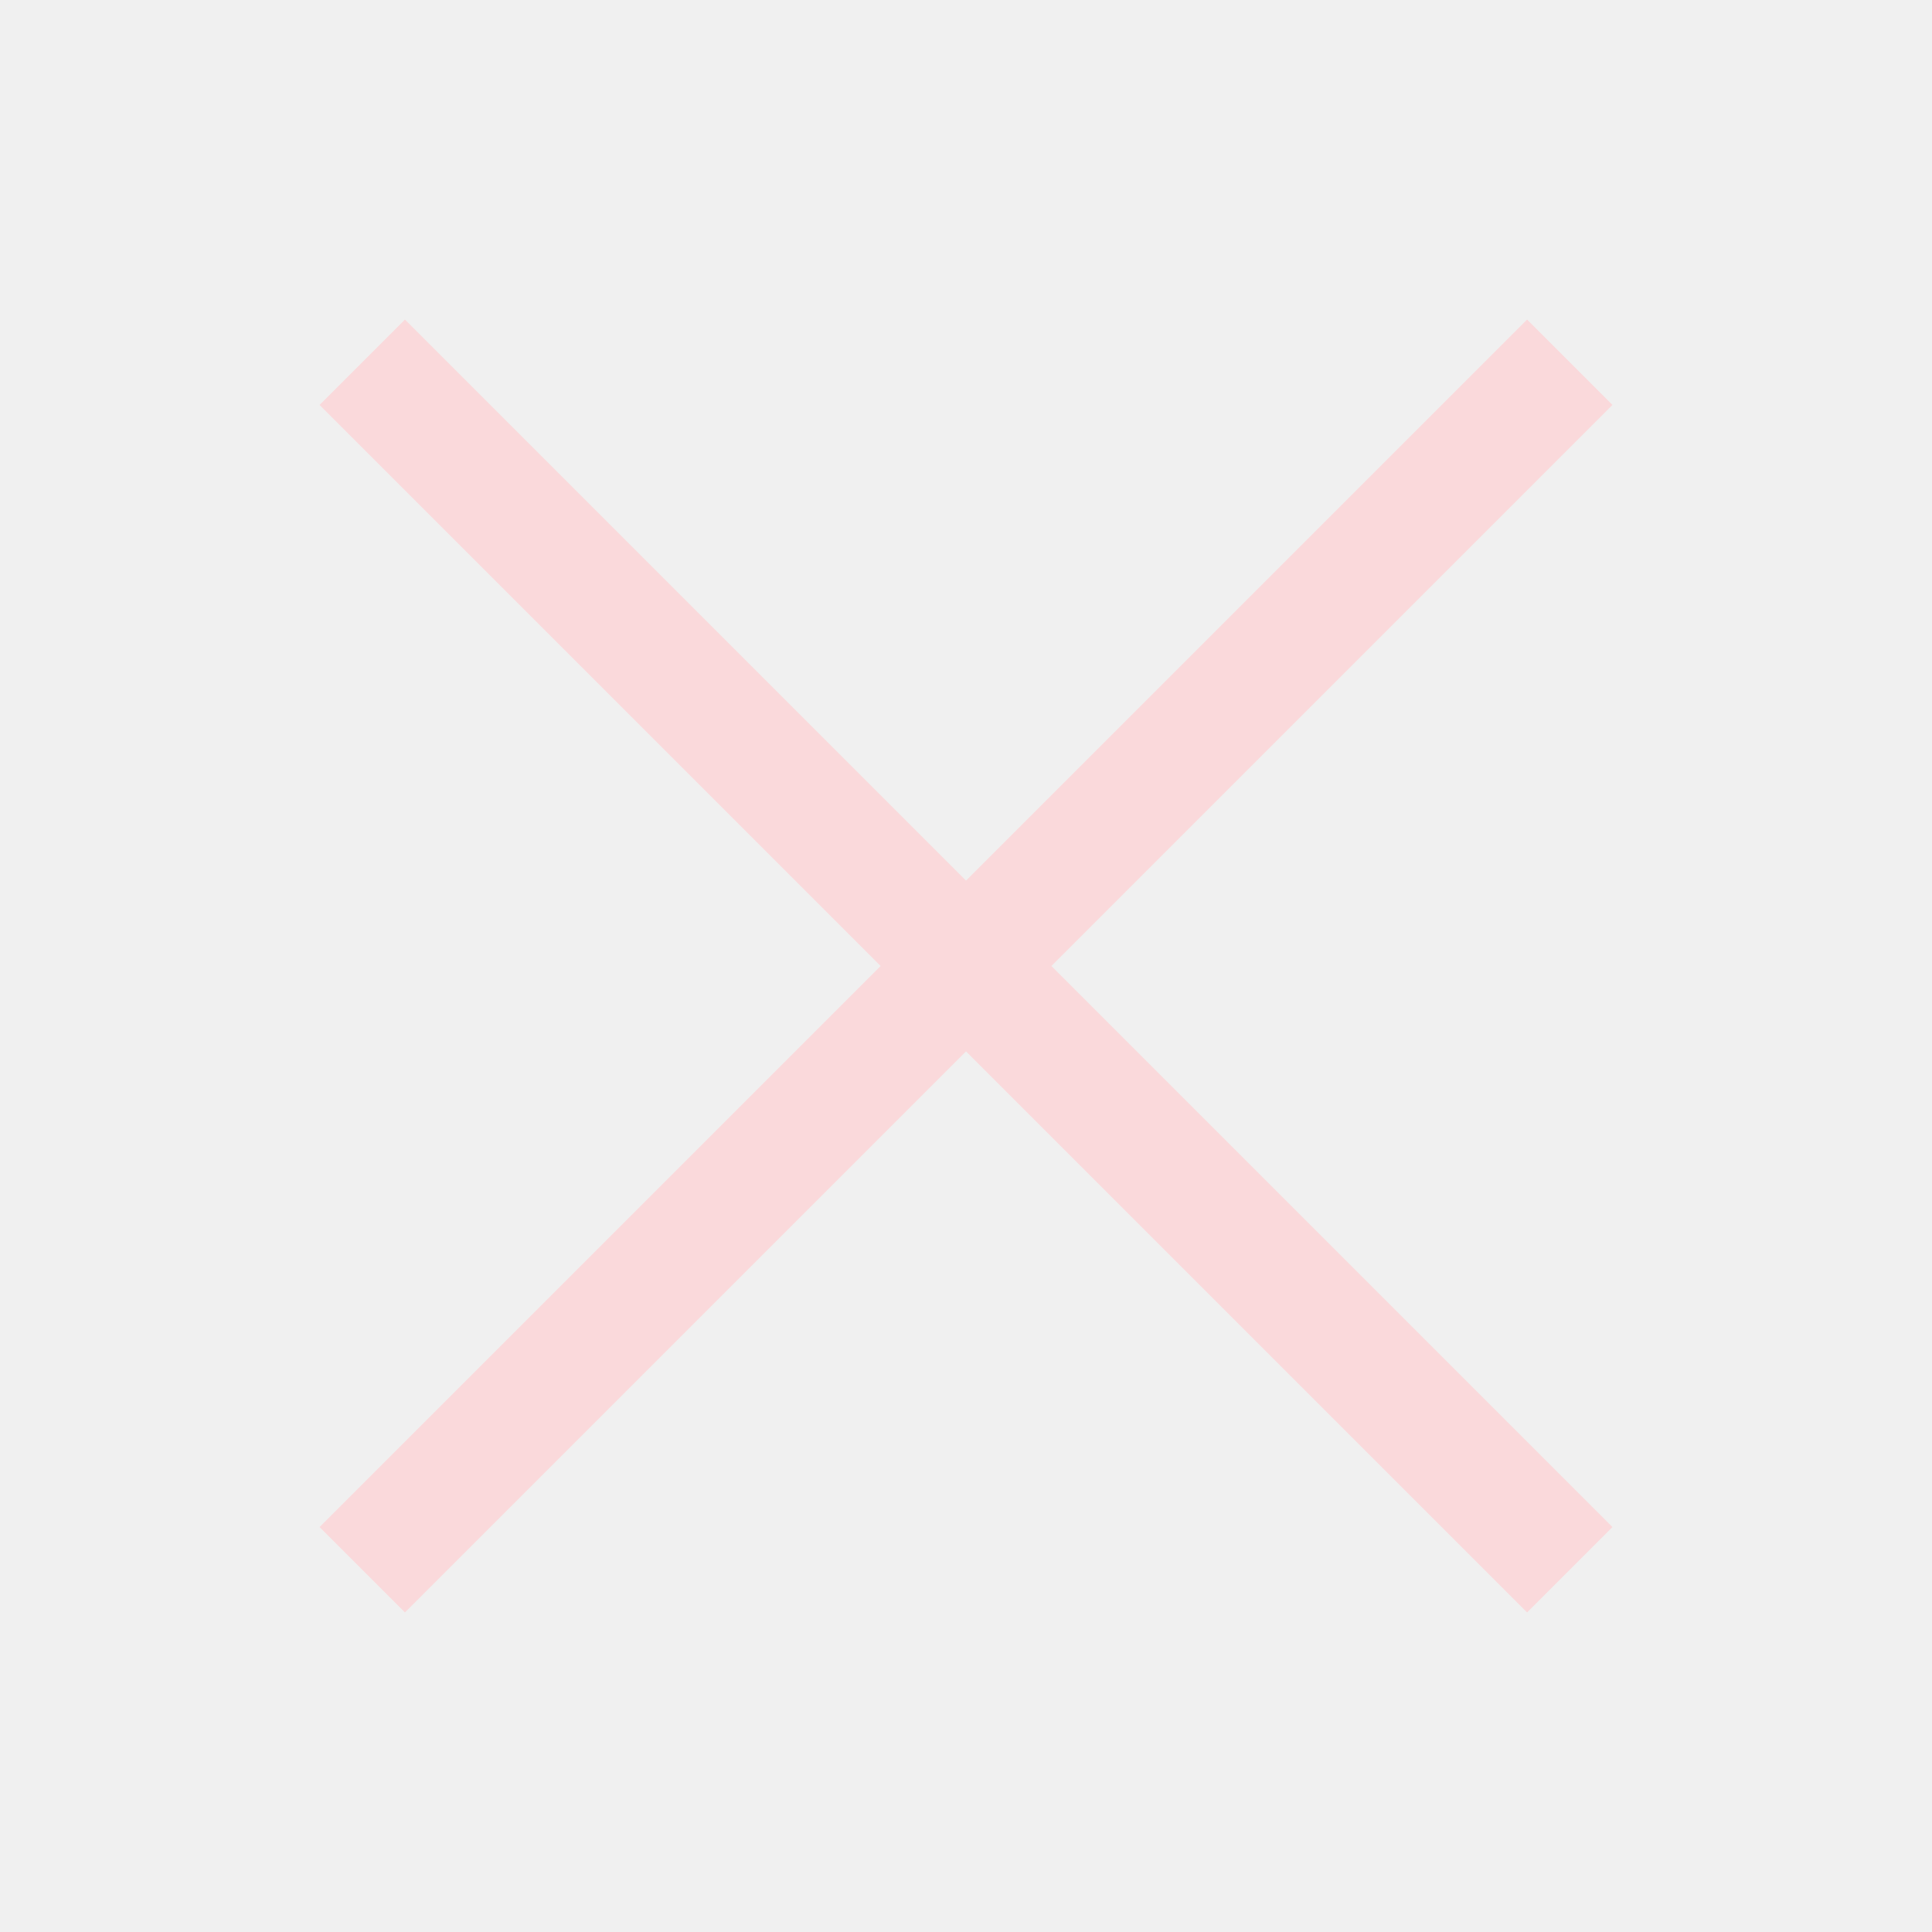
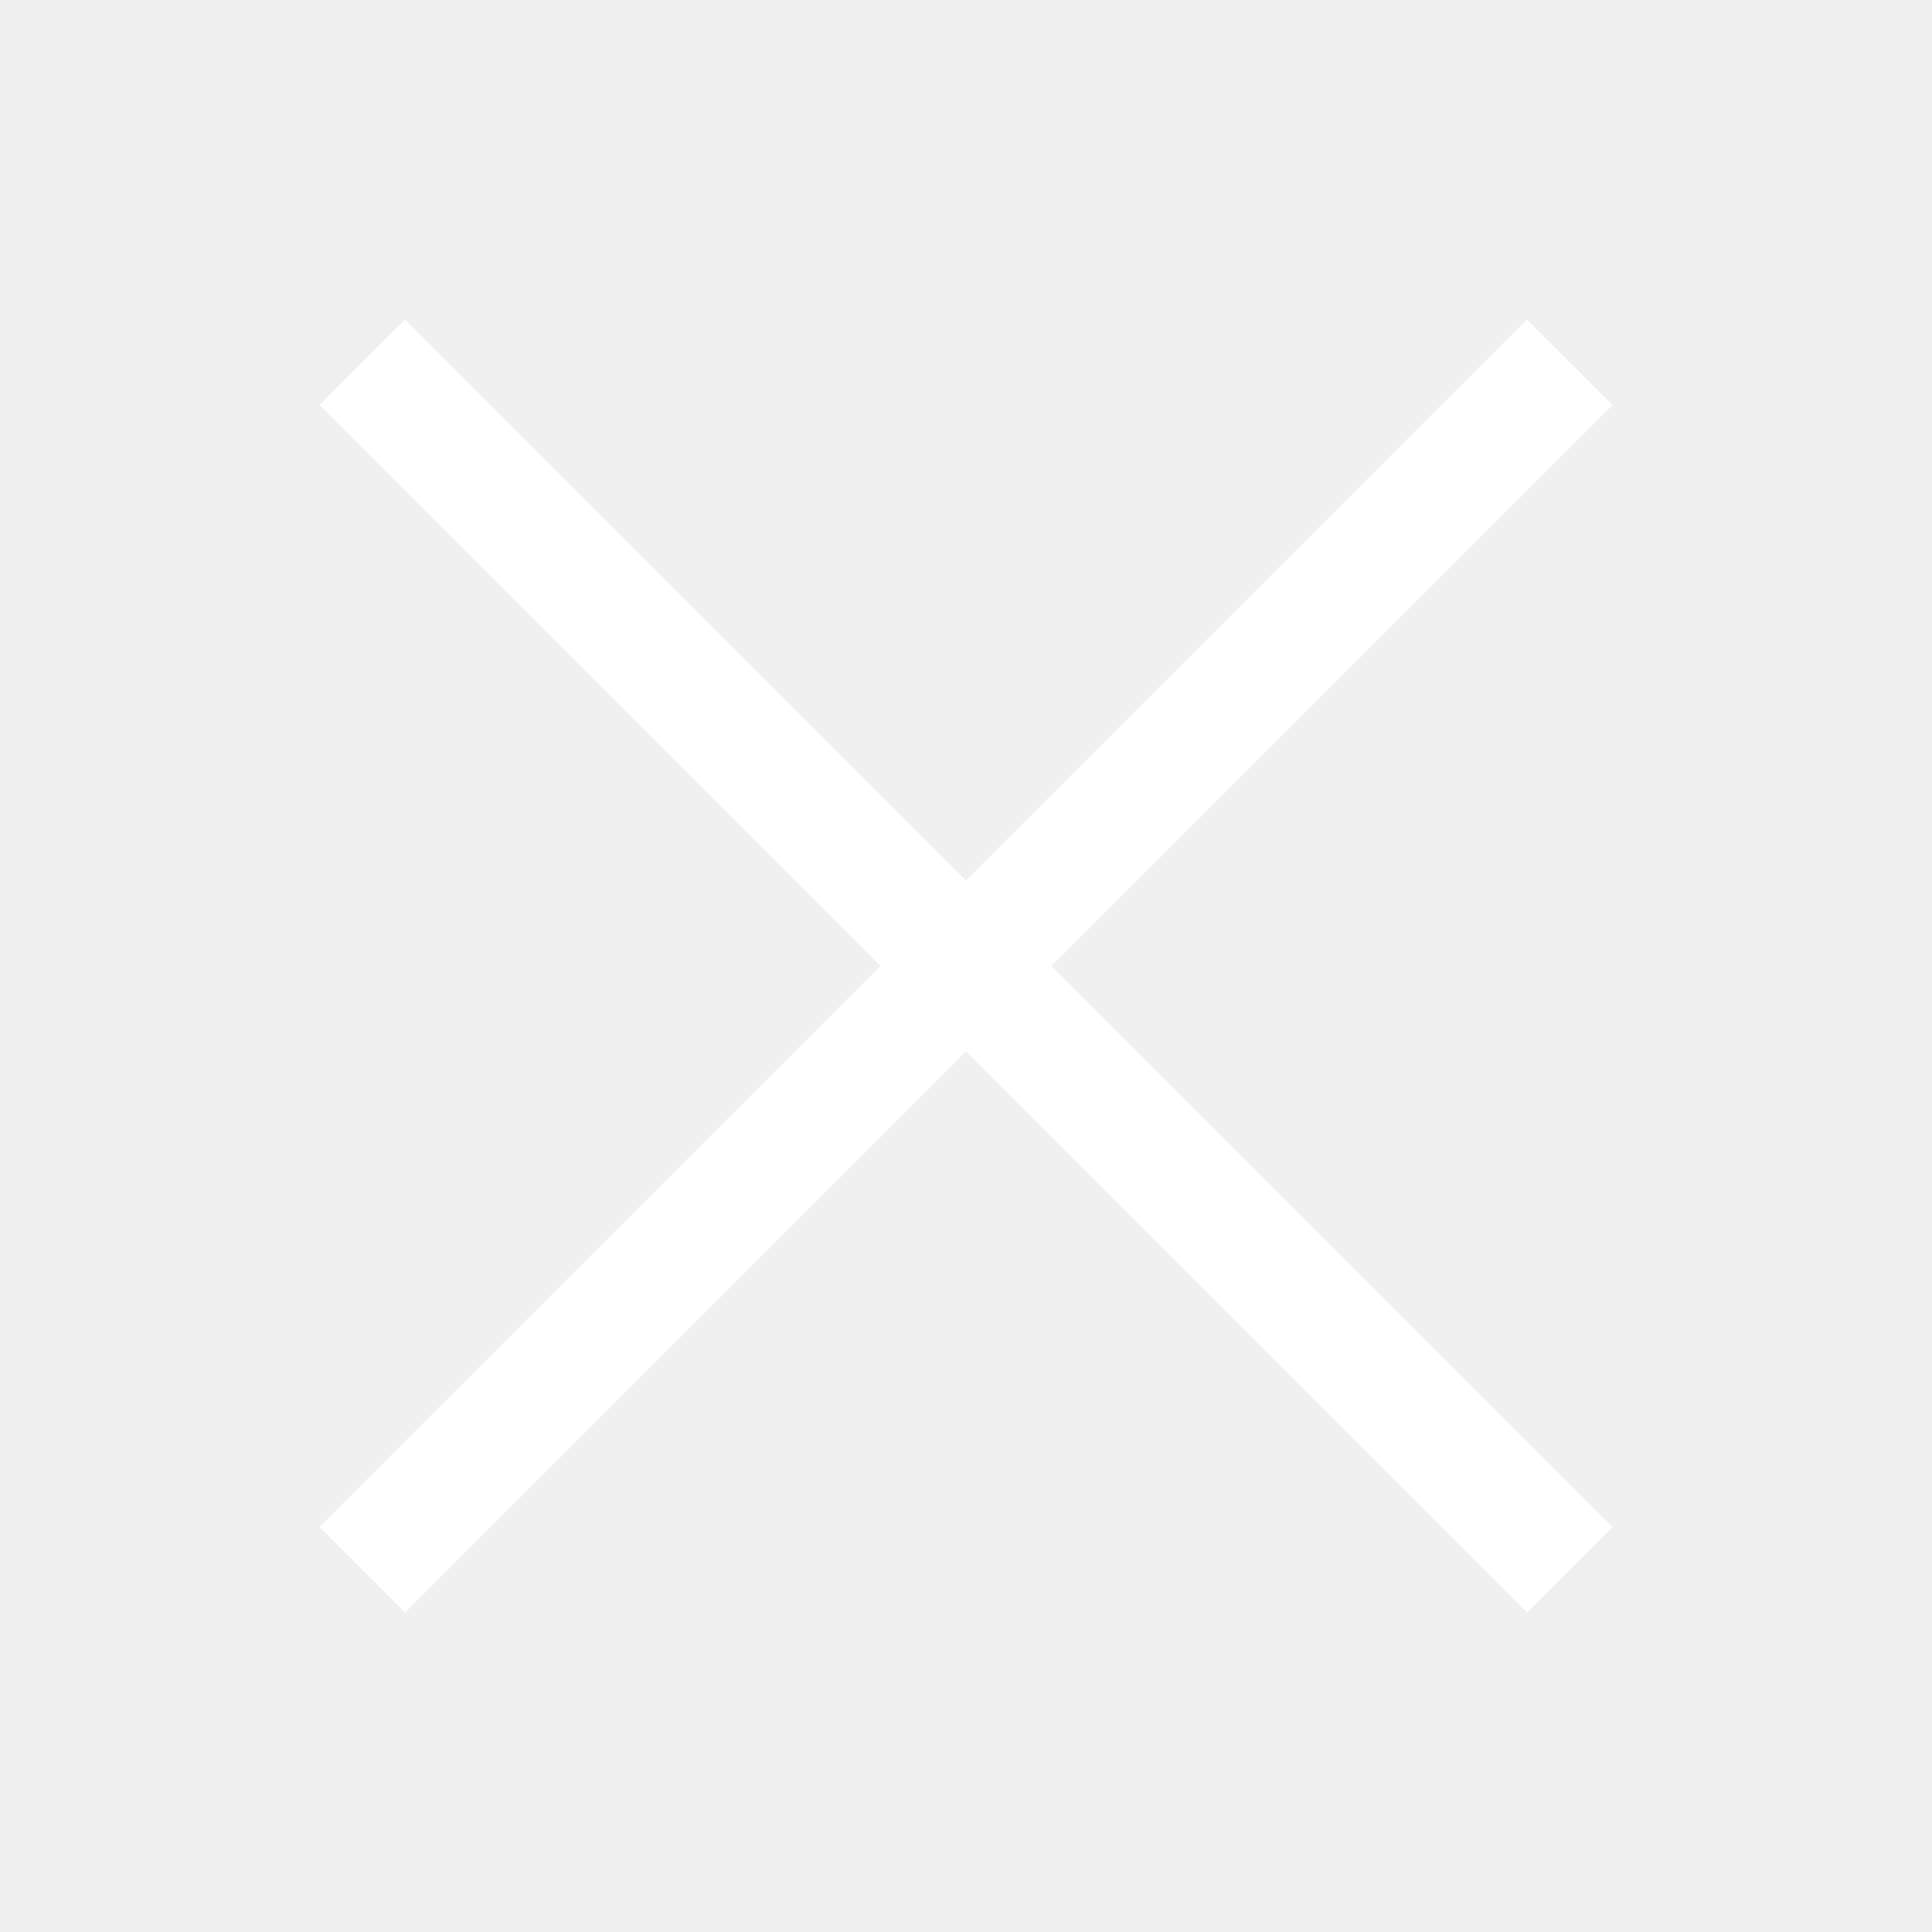
<svg xmlns="http://www.w3.org/2000/svg" width="32" height="32" viewBox="0 0 32 32" fill="none">
-   <path d="M26 6L6 26" stroke="#FAD9DB" stroke-width="2" />
-   <path d="M6 6L26 26" stroke="#FAD9DB" stroke-width="2" />
+   <path d="M26 6L6 26" stroke="white" stroke-width="2" />
+   <path d="M6 6L26 26" stroke="white" stroke-width="2" />
</svg>
